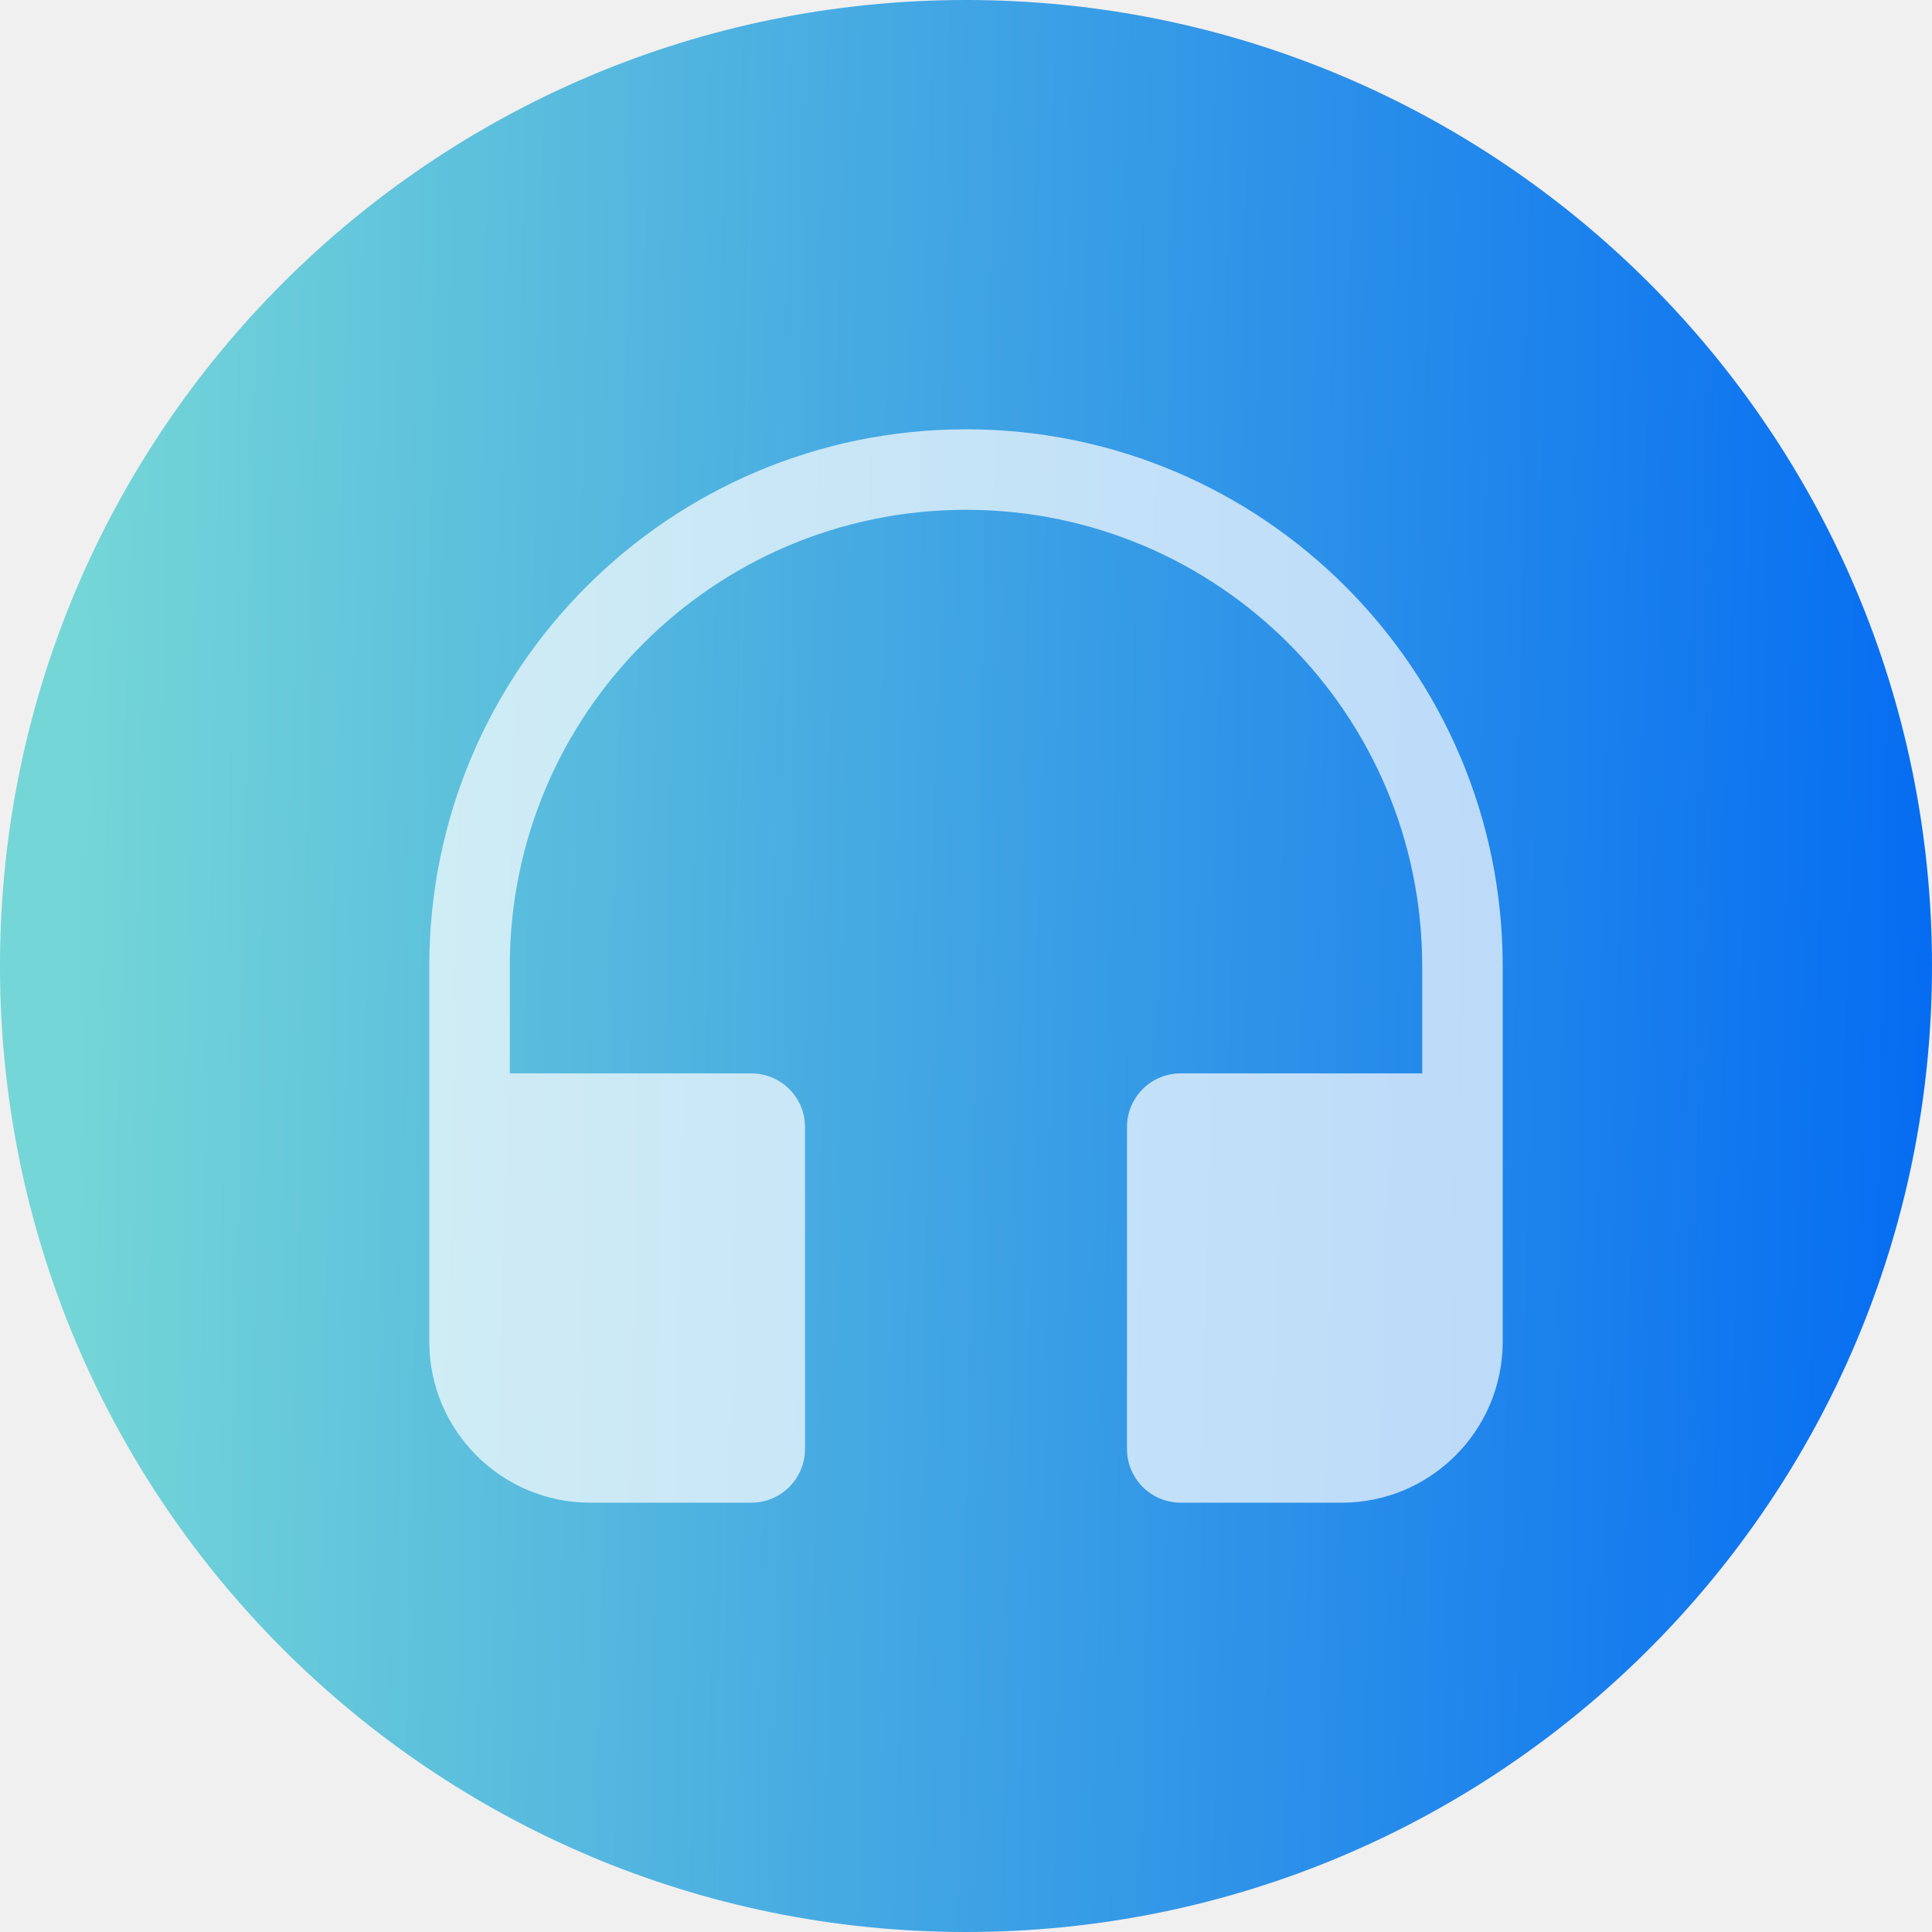
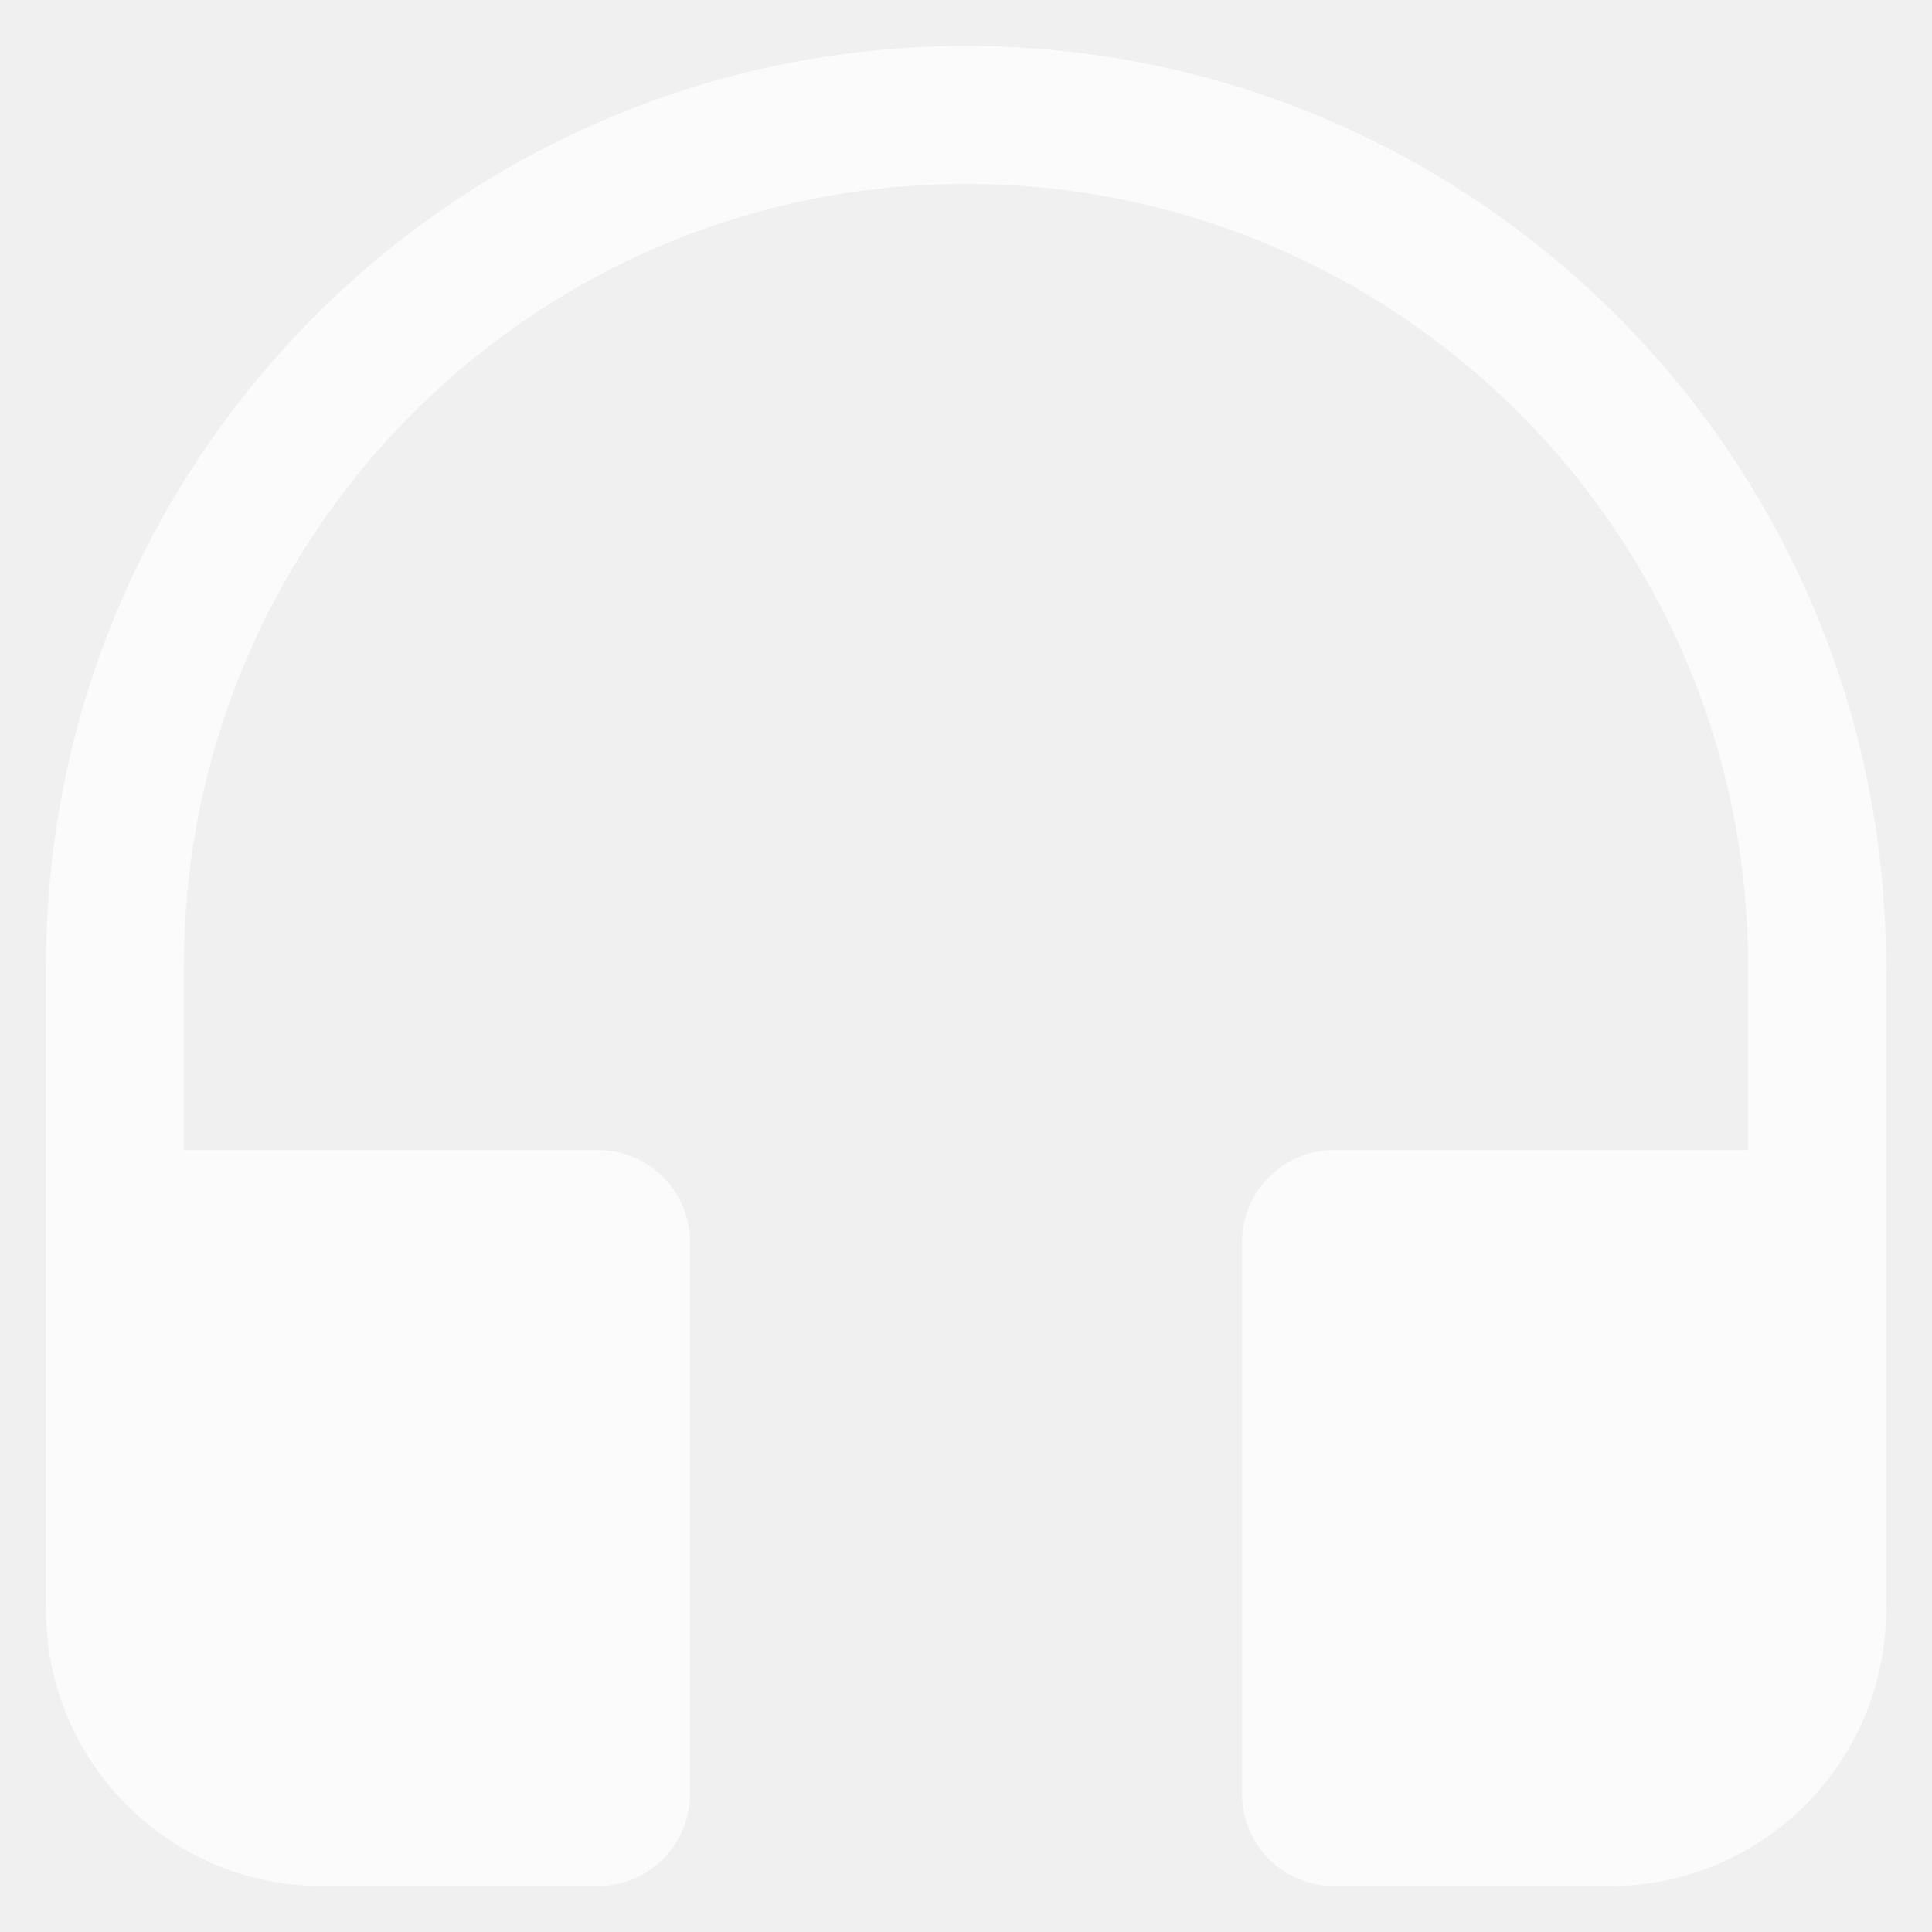
- <svg xmlns="http://www.w3.org/2000/svg" width="24" height="24" viewBox="0 0 24 24" fill="none">
-   <circle cx="12" cy="12" r="12" fill="url(#paint0_linear_47_128)" />
-   <path d="M12 5.333C15.682 5.333 18.667 8.318 18.667 12V16.667C18.667 17.771 17.771 18.667 16.667 18.667H14.667C14.298 18.667 14 18.368 14 18V14C14 13.632 14.298 13.334 14.667 13.334H17.667V12C17.667 8.871 15.13 6.333 12 6.333C8.87 6.333 6.333 8.871 6.333 12V13.334H9.333C9.701 13.334 10 13.632 10 14V18C10 18.368 9.701 18.667 9.333 18.667H7.333C6.229 18.667 5.333 17.771 5.333 16.667V12C5.333 8.318 8.318 5.333 12 5.333Z" fill="white" fill-opacity="0.7" />
-   <defs>
-     <linearGradient id="paint0_linear_47_128" x1="24" y1="19.579" x2="0.817" y2="19.127" gradientUnits="userSpaceOnUse">
-       <stop stop-color="#056CF2" />
-       <stop offset="1" stop-color="#74D6D7" />
-     </linearGradient>
-   </defs>
+ <svg xmlns="http://www.w3.org/2000/svg" width="14" height="14" viewBox="0 0 14 14" fill="none">
+   <path d="M7 0.333C10.682 0.333 13.667 3.318 13.667 7V11.667C13.667 12.771 12.771 13.667 11.667 13.667H9.667C9.298 13.667 9 13.368 9 13V9C9 8.632 9.298 8.334 9.667 8.334H12.667V7C12.667 3.871 10.13 1.333 7 1.333C3.87 1.333 1.333 3.871 1.333 7V8.334H4.333C4.701 8.334 5 8.632 5 9V13C5 13.368 4.701 13.667 4.333 13.667H2.333C1.229 13.667 0.333 12.771 0.333 11.667V7C0.333 3.318 3.318 0.333 7 0.333Z" fill="white" fill-opacity="0.7" />
</svg>
